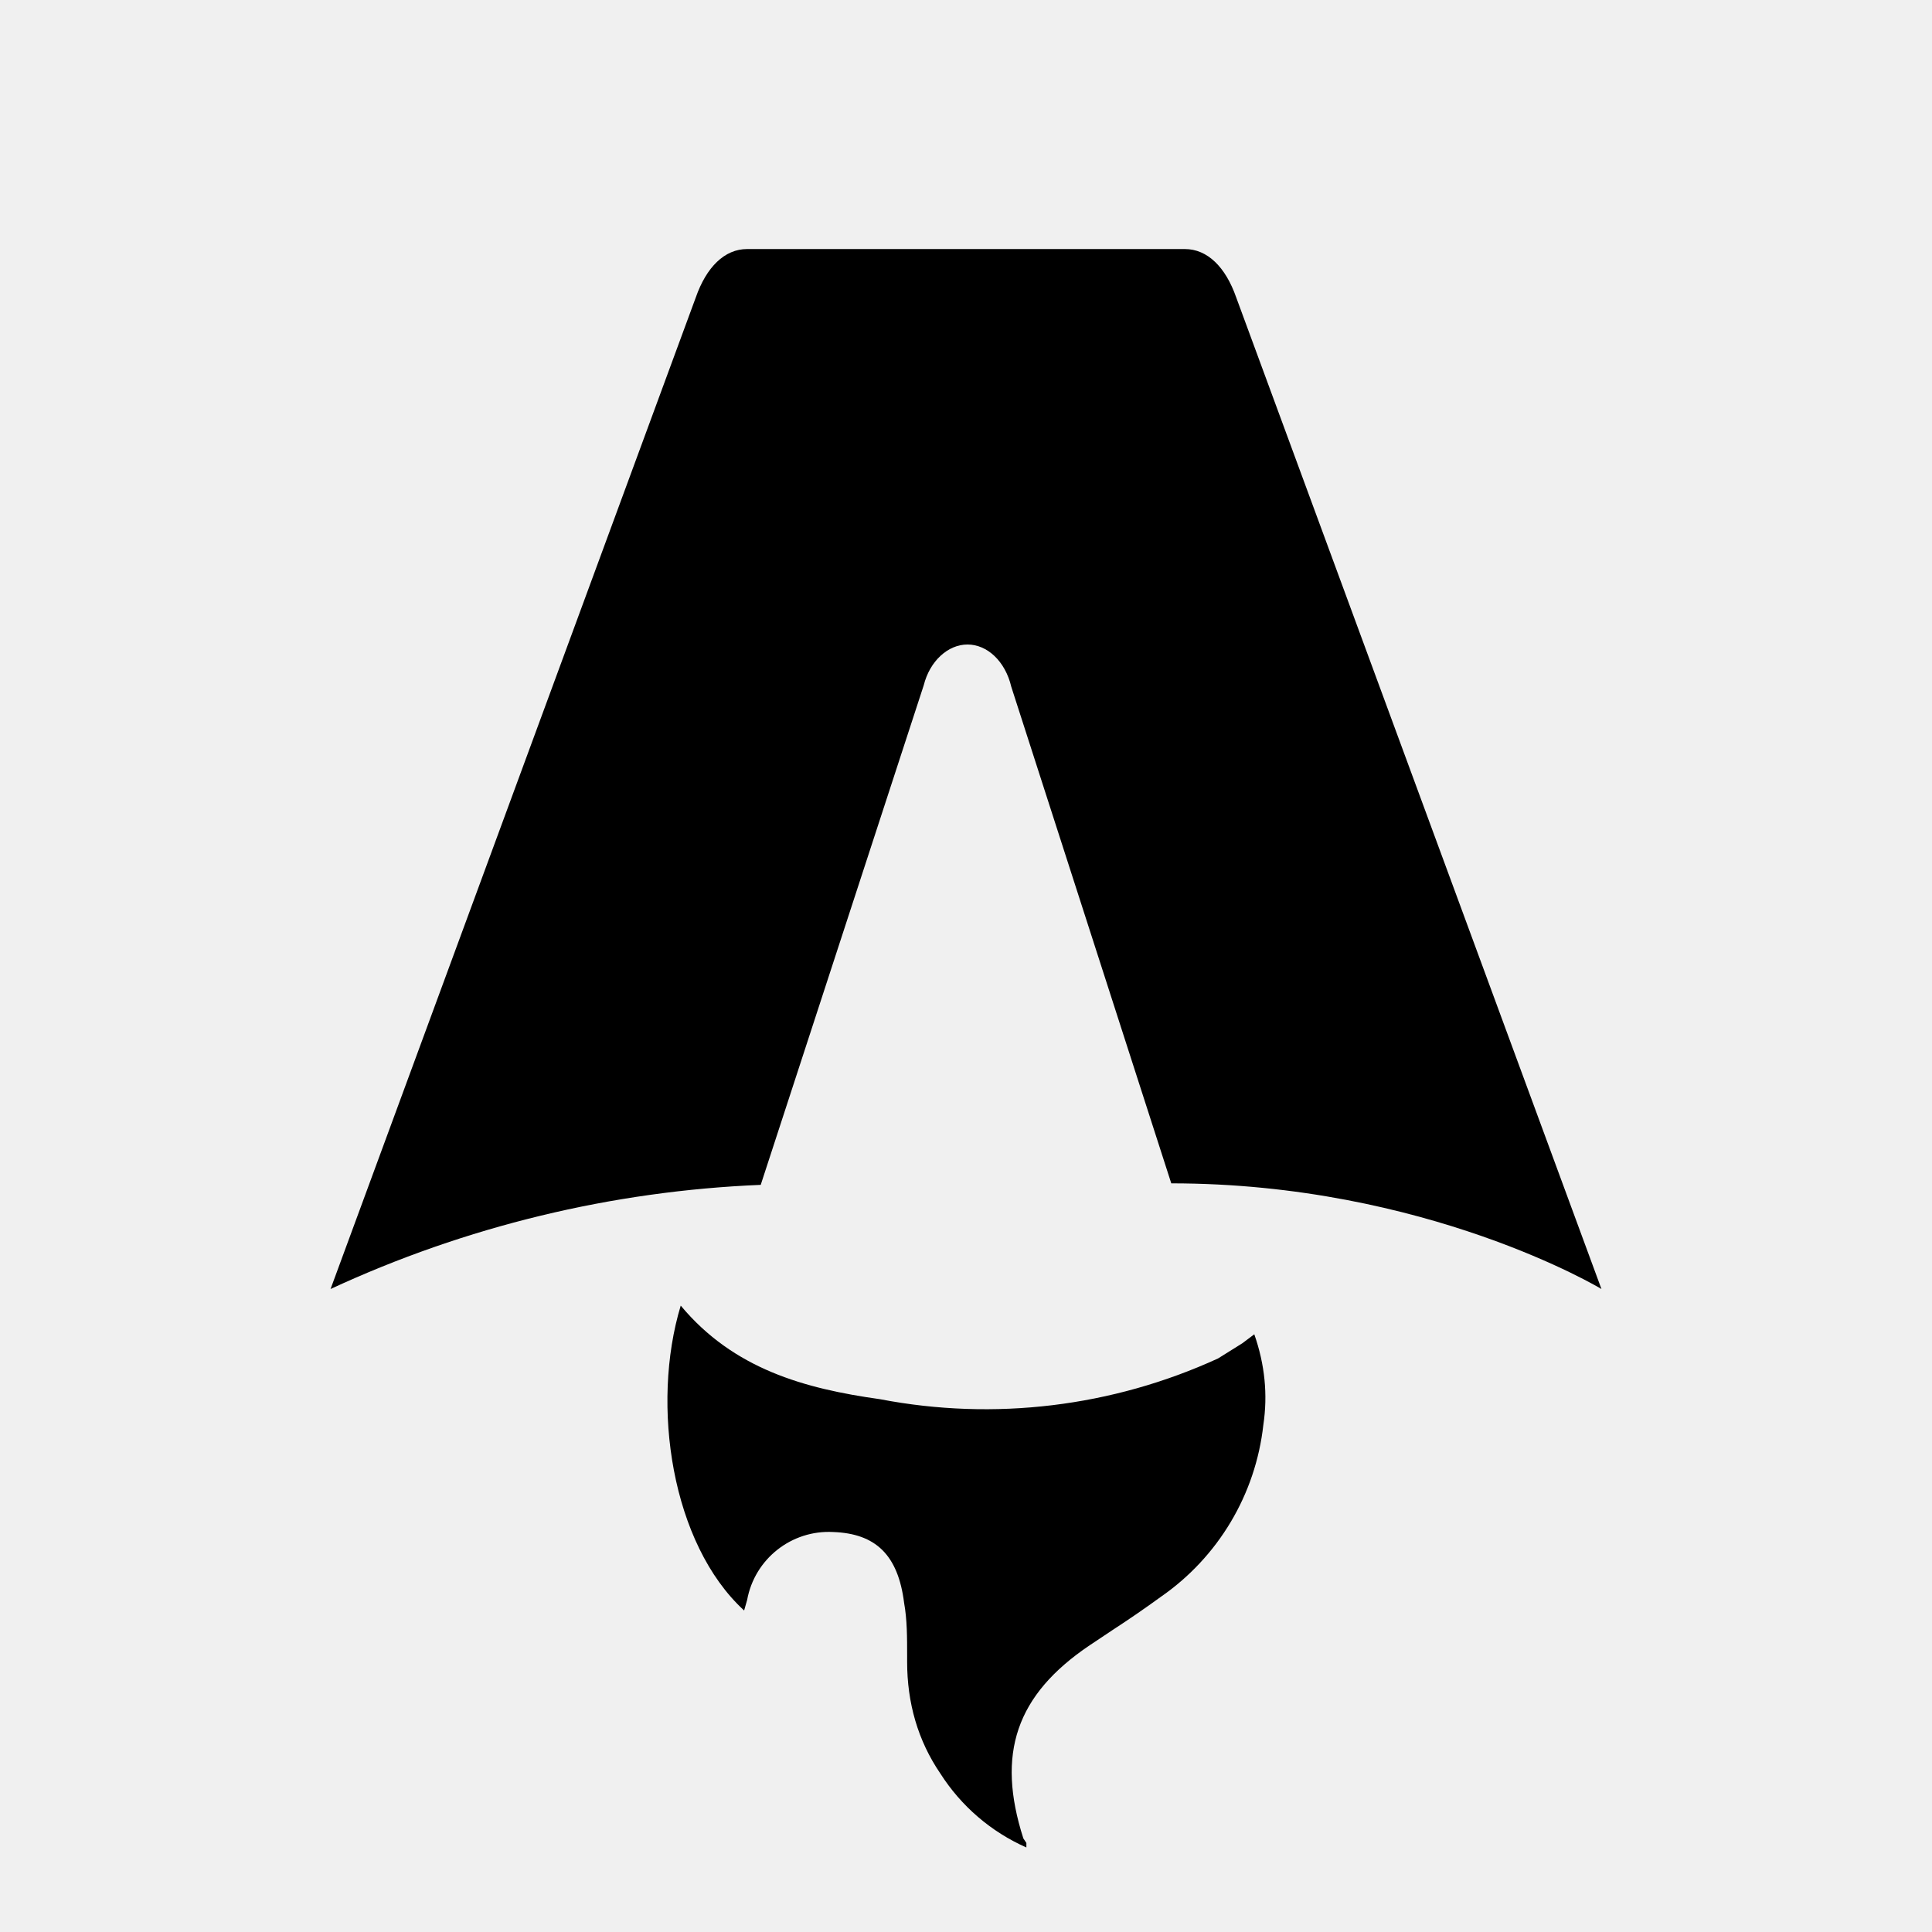
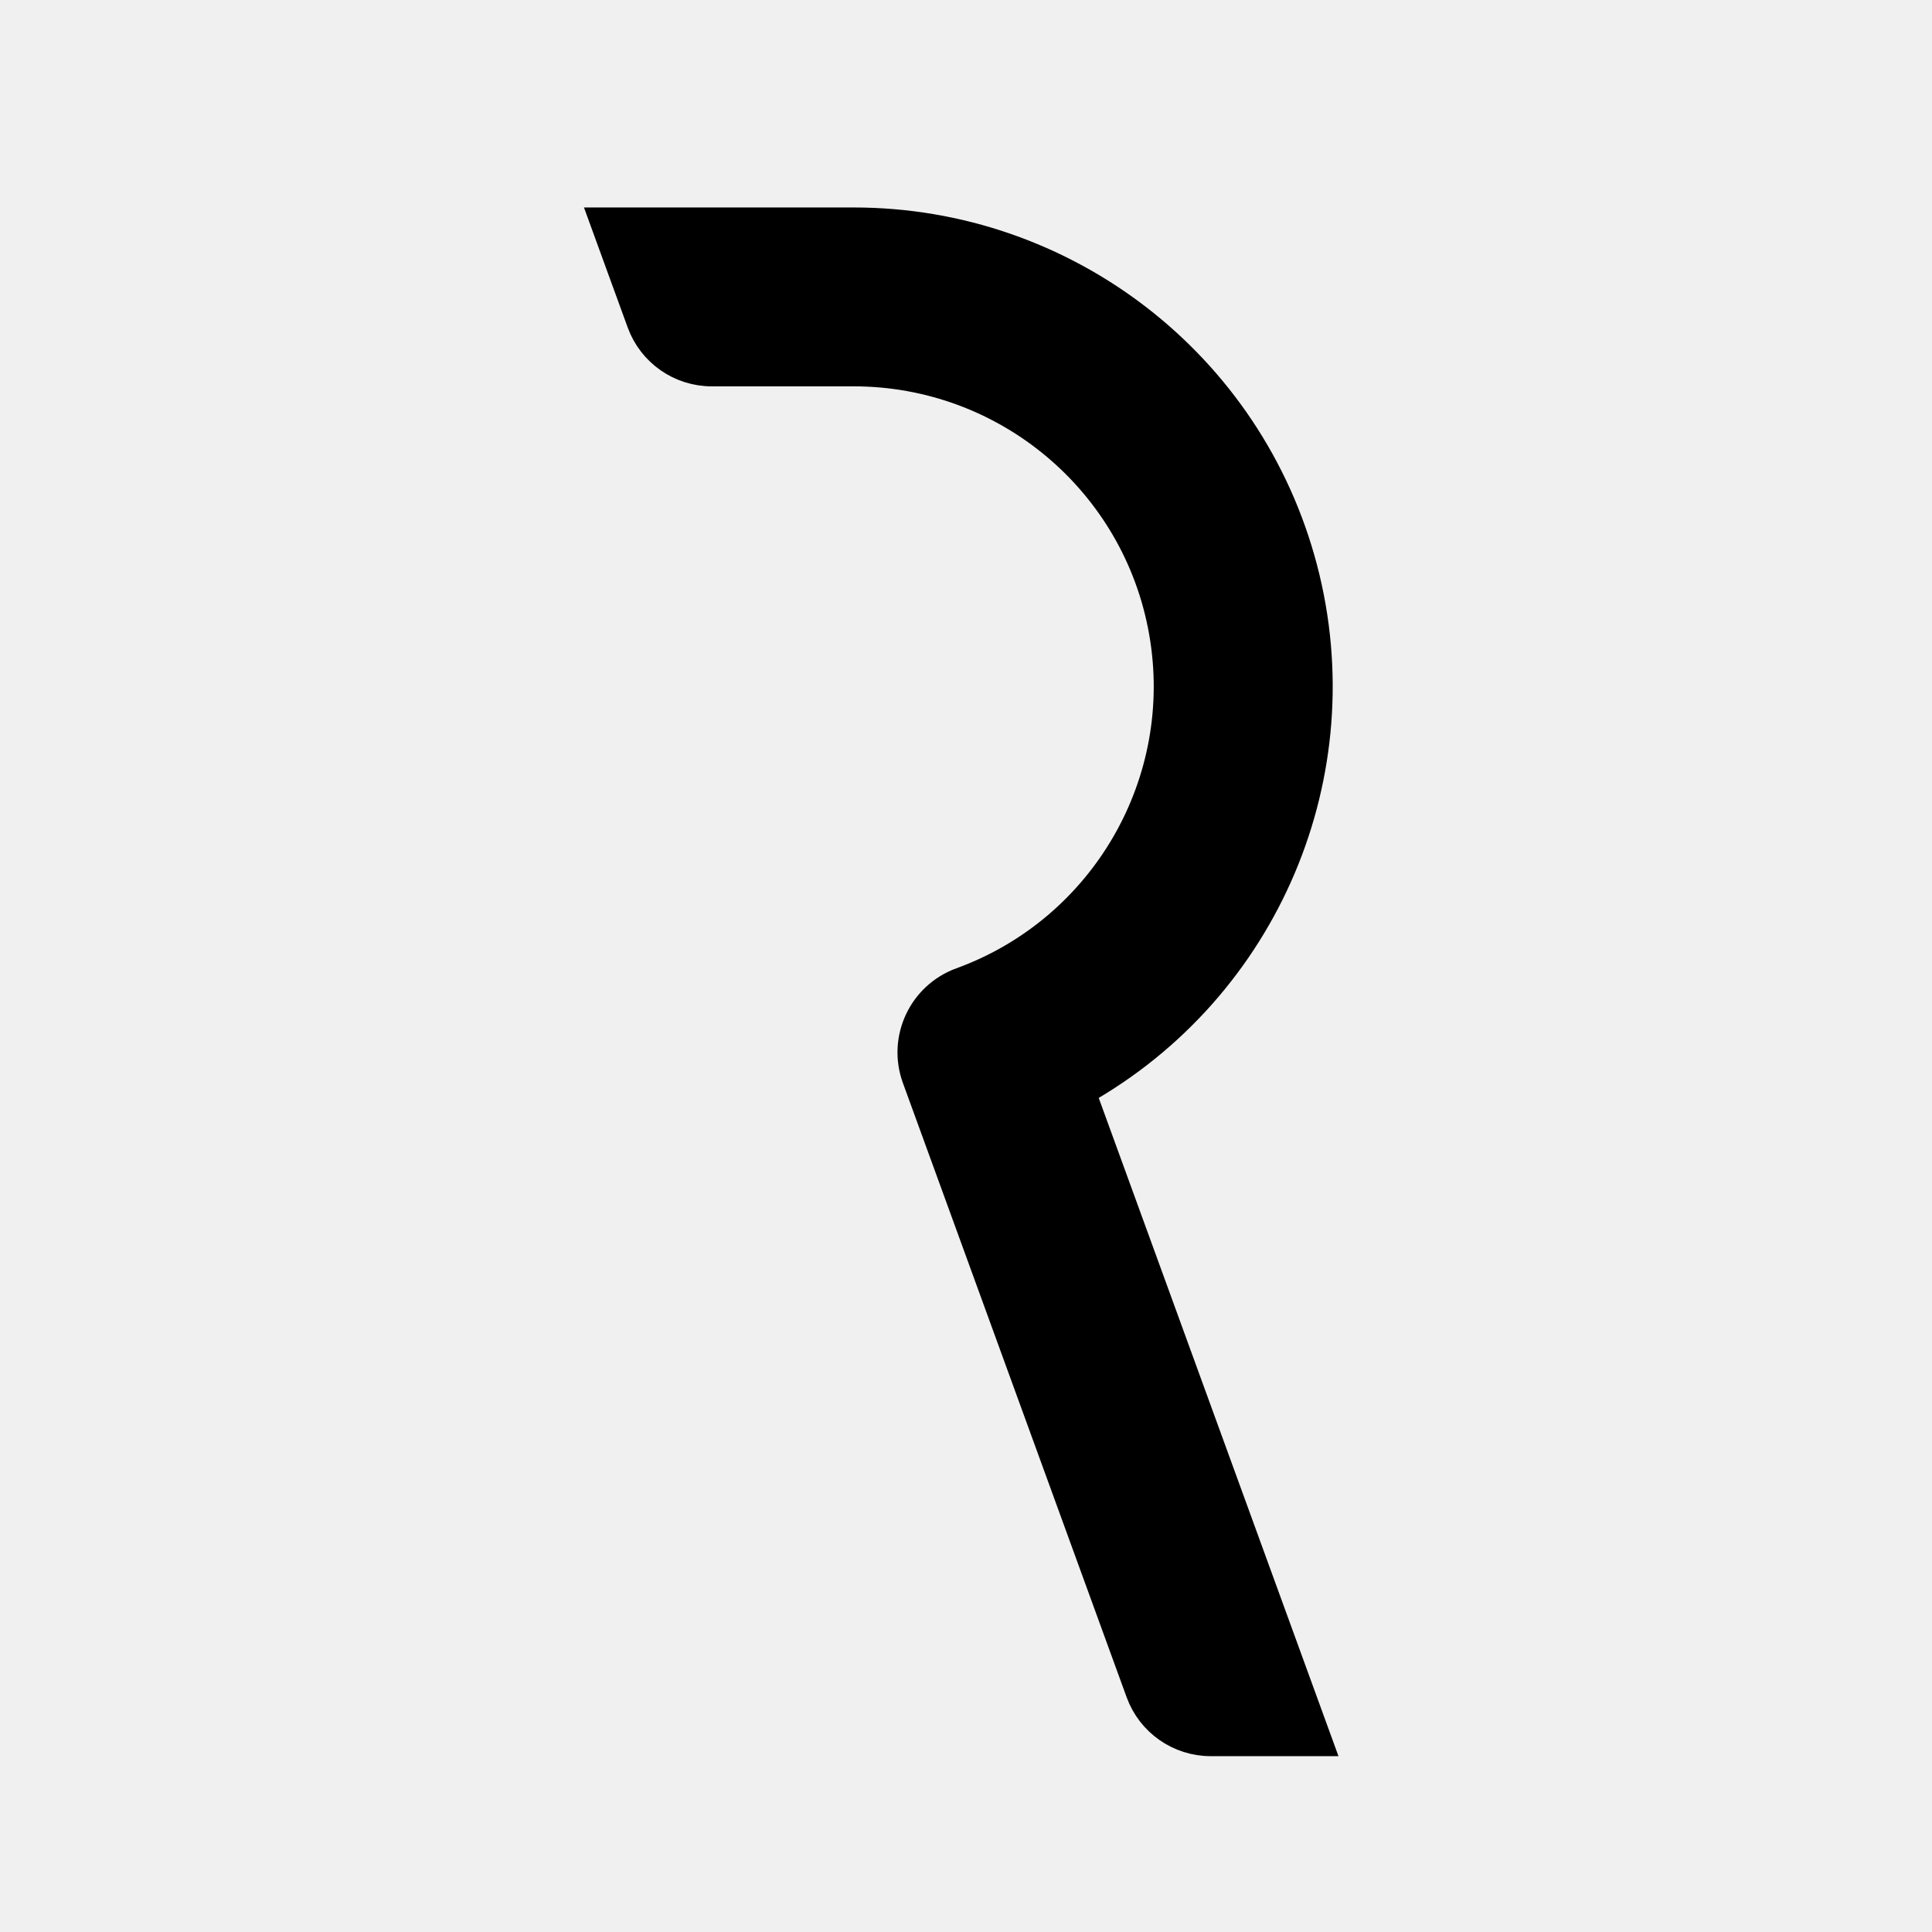
- <svg xmlns="http://www.w3.org/2000/svg" fill="none" viewBox="0 0 128 128">
-   <path d="M50.4 78.5a75.1 75.1 0 0 0-28.5 6.9l24.2-65.7c.7-2 1.9-3.2 3.4-3.2h29c1.5 0 2.7 1.2 3.4 3.2l24.2 65.7s-11.6-7-28.5-7L67 45.5c-.4-1.7-1.6-2.8-2.9-2.8-1.3 0-2.5 1.1-2.9 2.7L50.4 78.5Zm-1.1 28.2Zm-4.2-20.2c-2 6.6-.6 15.8 4.2 20.2a17.5 17.5 0 0 1 .2-.7 5.5 5.5 0 0 1 5.7-4.5c2.8.1 4.3 1.5 4.7 4.7.2 1.1.2 2.3.2 3.5v.4c0 2.7.7 5.2 2.2 7.4a13 13 0 0 0 5.7 4.9v-.3l-.2-.3c-1.8-5.6-.5-9.5 4.4-12.8l1.5-1a73 73 0 0 0 3.2-2.2 16 16 0 0 0 6.8-11.4c.3-2 .1-4-.6-6l-.8.6-1.6 1a37 37 0 0 1-22.4 2.7c-5-.7-9.7-2-13.2-6.2Z" />
-   <style>
-         path { fill: #000; }
-         @media (prefers-color-scheme: dark) {
-             path { fill: #FFF; }
-         }
-     </style>
+ <svg xmlns="http://www.w3.org/2000/svg" width="210mm" height="210mm" viewBox="0 0 210 210">
+   <path style="fill:#000;fill-opacity:1;stroke:#000;stroke-width:1.034;stroke-miterlimit:4;stroke-dasharray:none;" d="m553.46 985.467-8.88-24.38a17.43 17.43 0 0 0-8.55-32.621h-9.367l1.386 3.804a2.835 2.835 0 0 0 2.664 1.865h5.316a11.761 11.761 0 0 1 4.026 22.812 2.835 2.835 0 0 0-1.693 3.634l8.385 23.021a2.835 2.835 0 0 0 2.664 1.865z" transform="matrix(2.90059 0 0 2.90059 -1462.016 -2669.048)" />
</svg>
